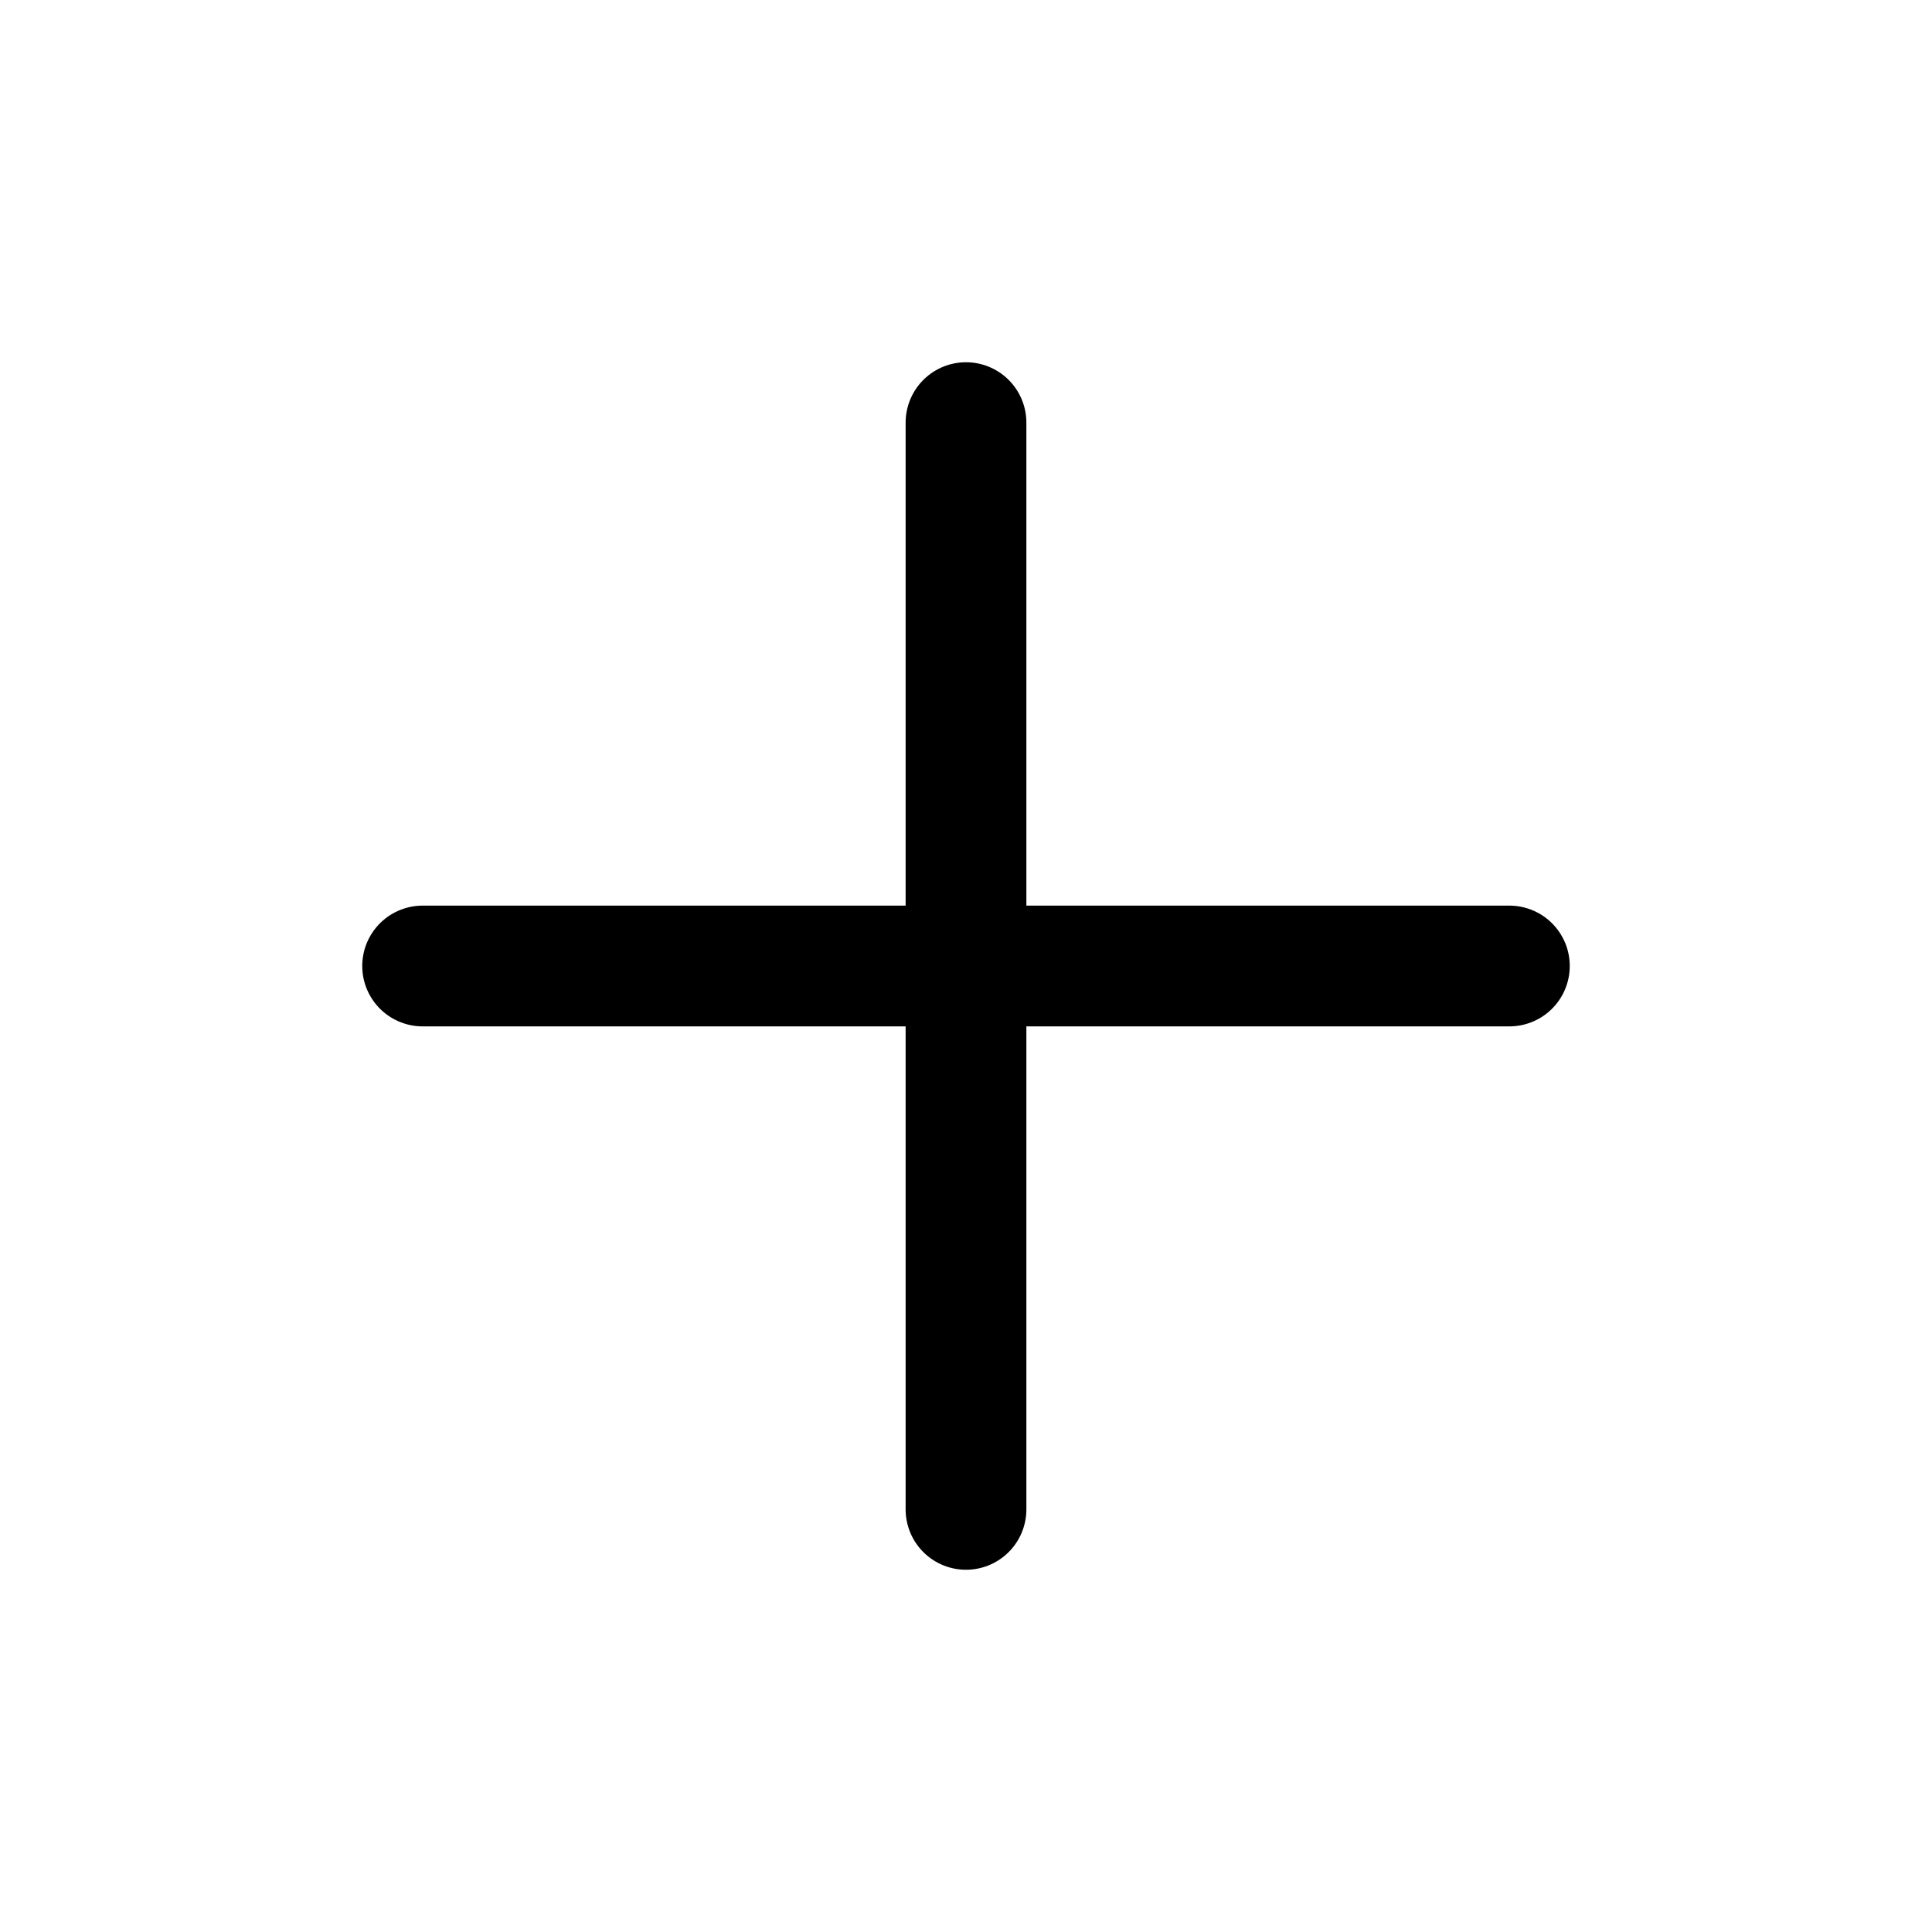
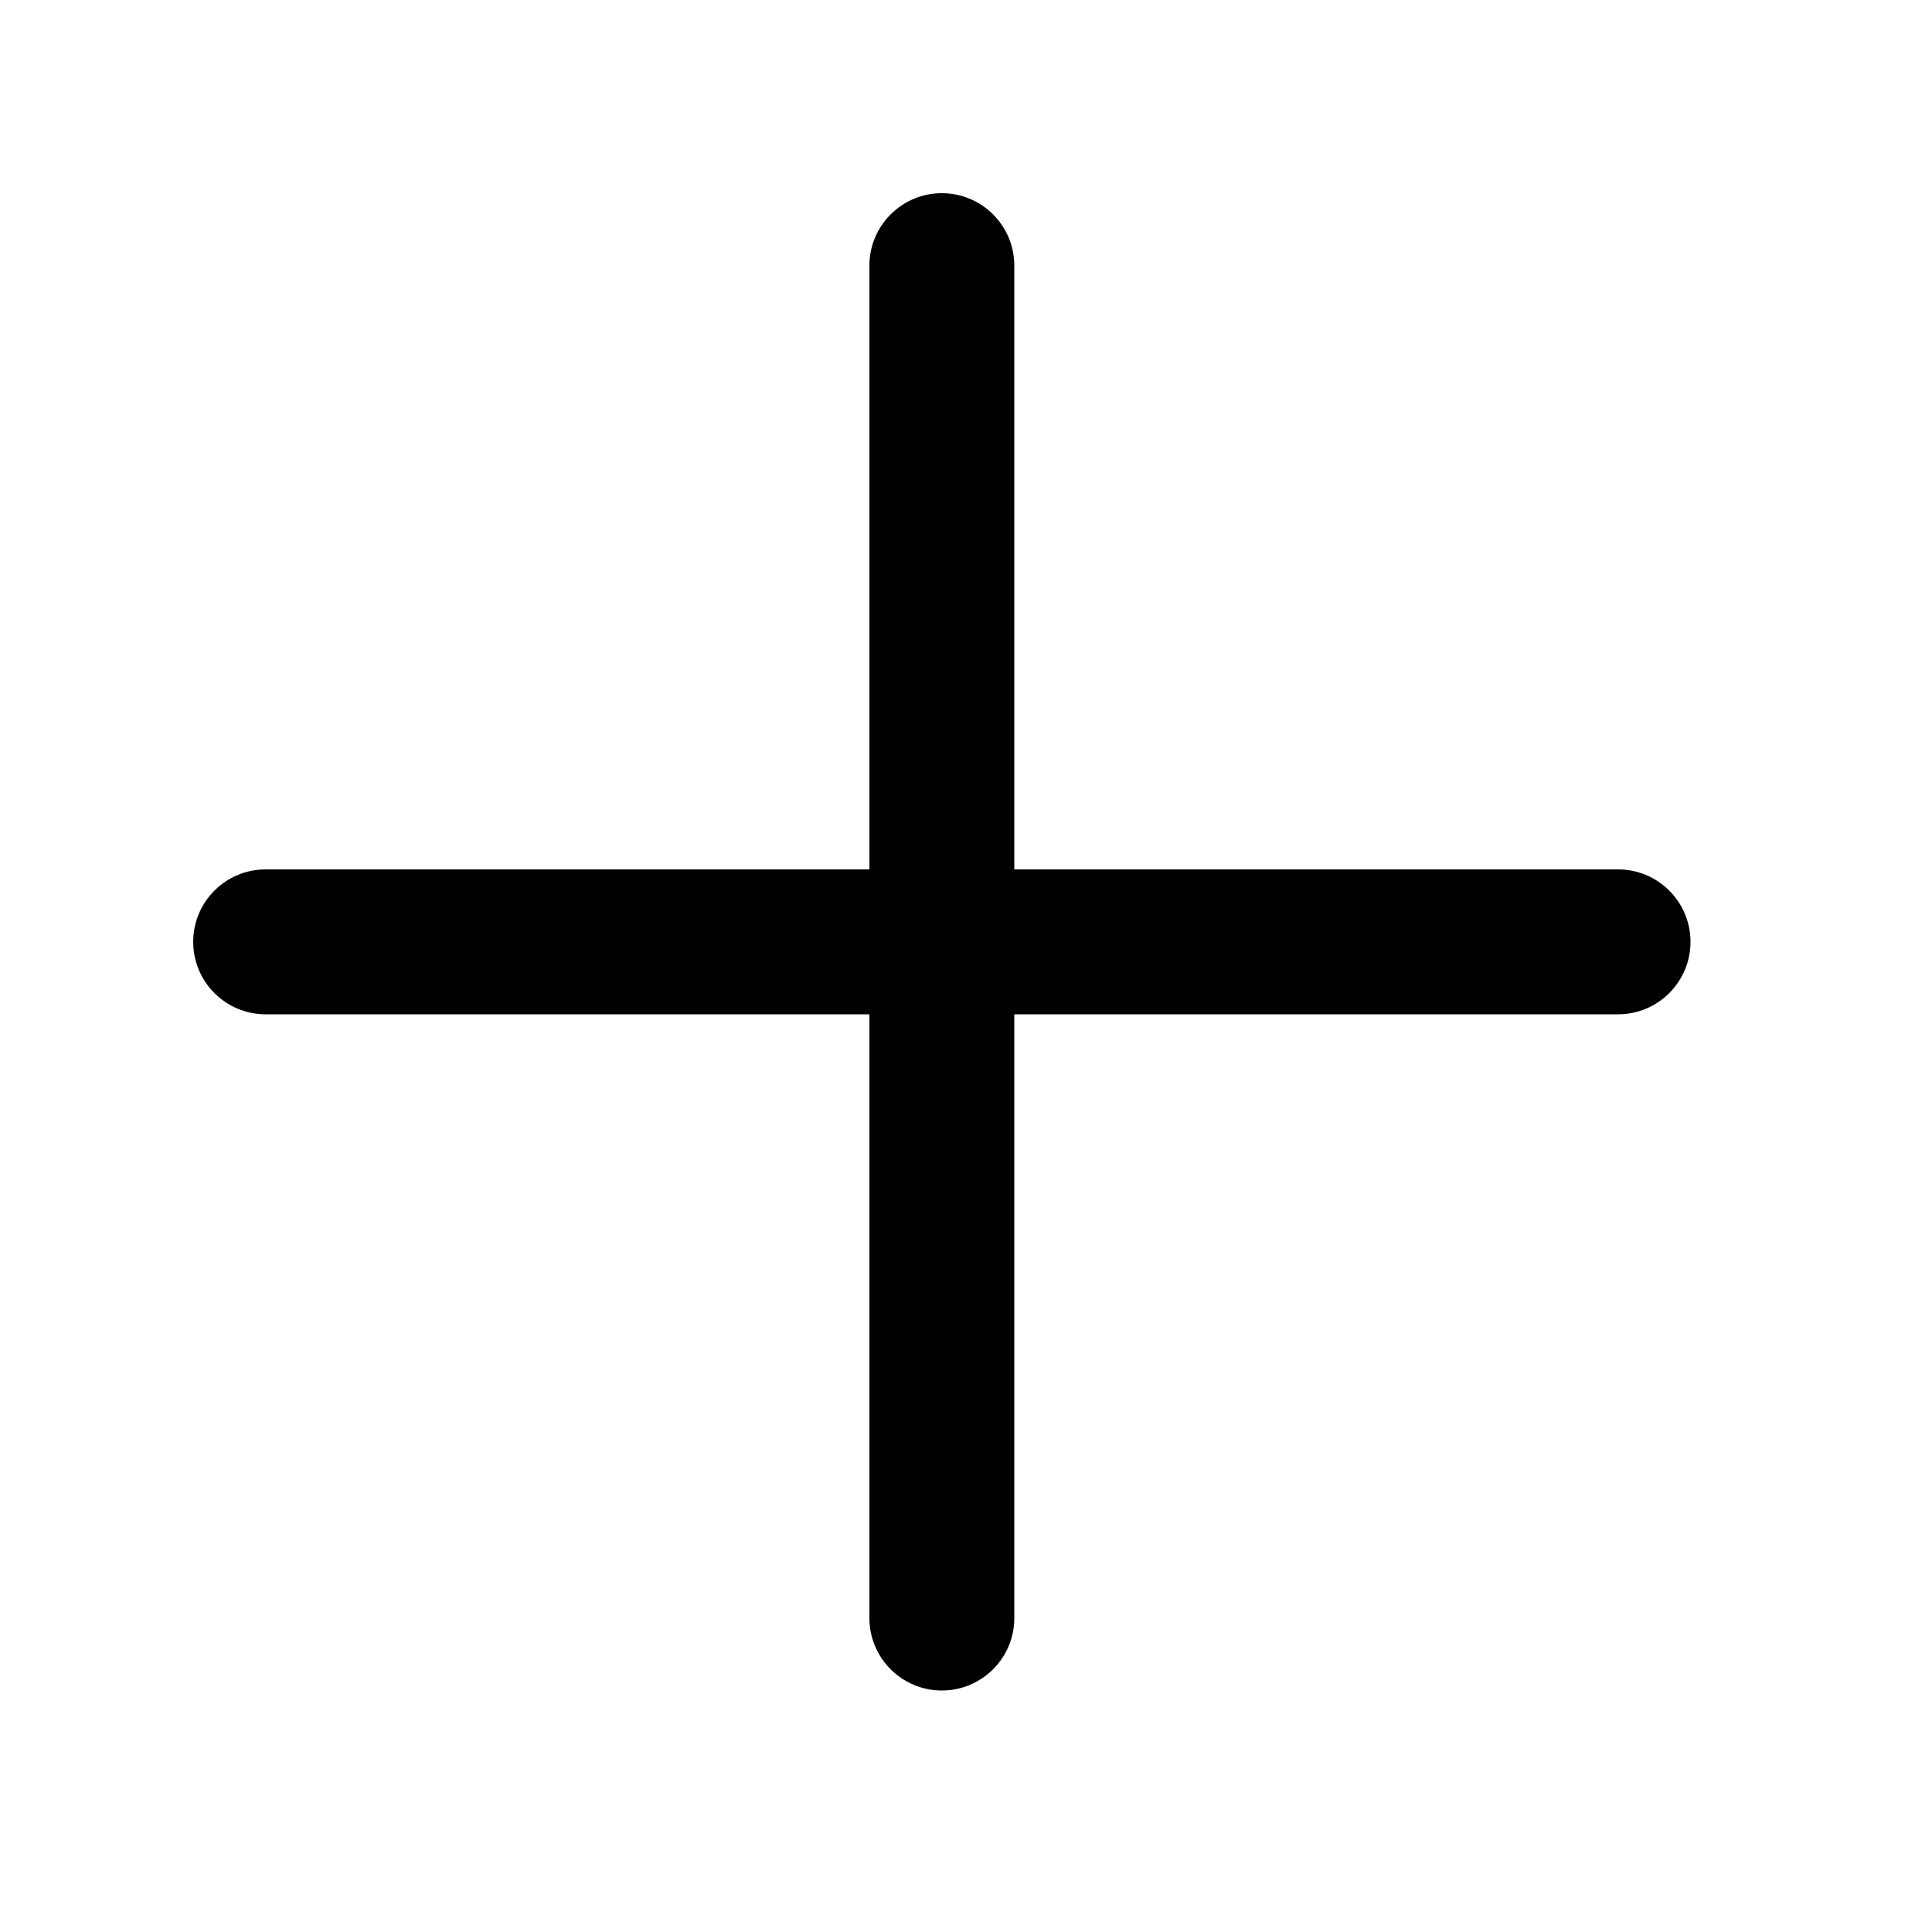
- <svg xmlns="http://www.w3.org/2000/svg" viewBox="0 0 512 512">
-   <path fill="none" stroke="currentColor" stroke-linecap="round" stroke-linejoin="round" stroke-width="32" d="M256 112v288" />
-   <path fill="none" stroke="currentColor" stroke-linecap="round" stroke-linejoin="round" stroke-width="32" d="M400 256H112" />
+ <svg xmlns="http://www.w3.org/2000/svg" viewBox="0 0 20 20">
+   <g fill="none">
+     <path d="M10.5 2.75a.75.75 0 0 0-1.5 0V9H2.75a.75.75 0 0 0 0 1.5H9v6.25a.75.75 0 0 0 1.5 0V10.5h6.25a.75.75 0 0 0 0-1.5H10.5V2.75z" fill="currentColor" />
+   </g>
</svg>
